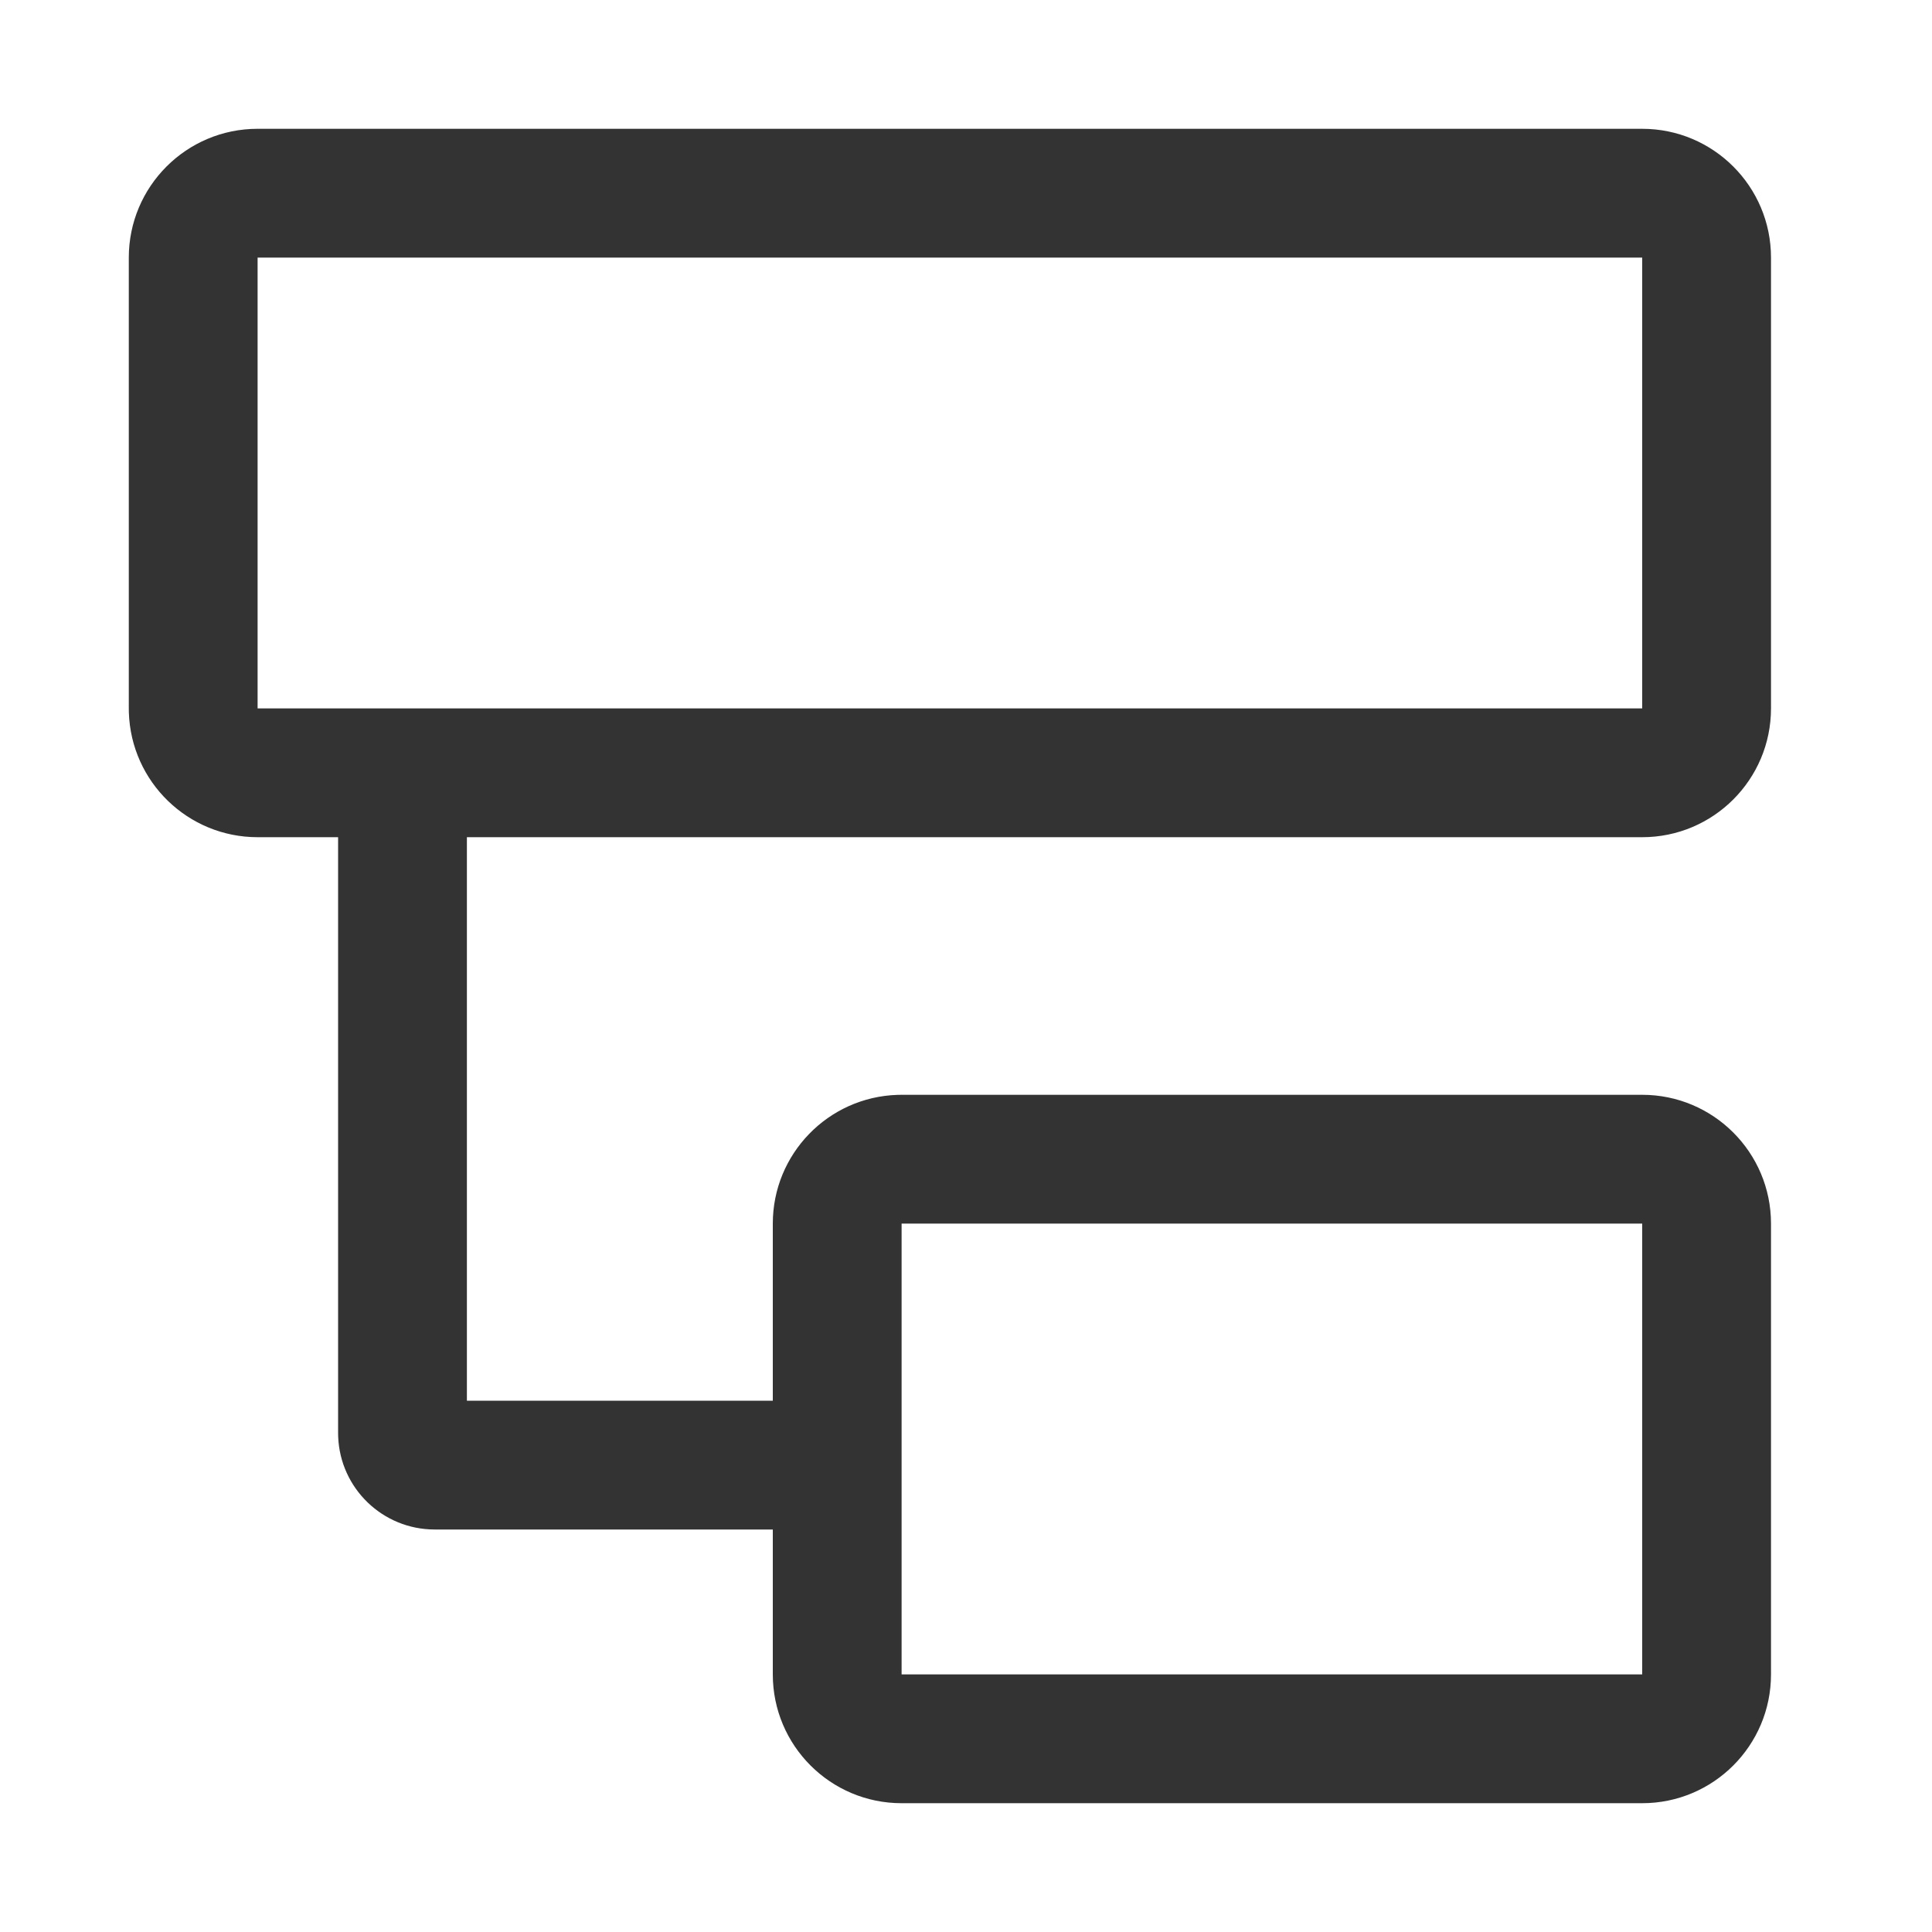
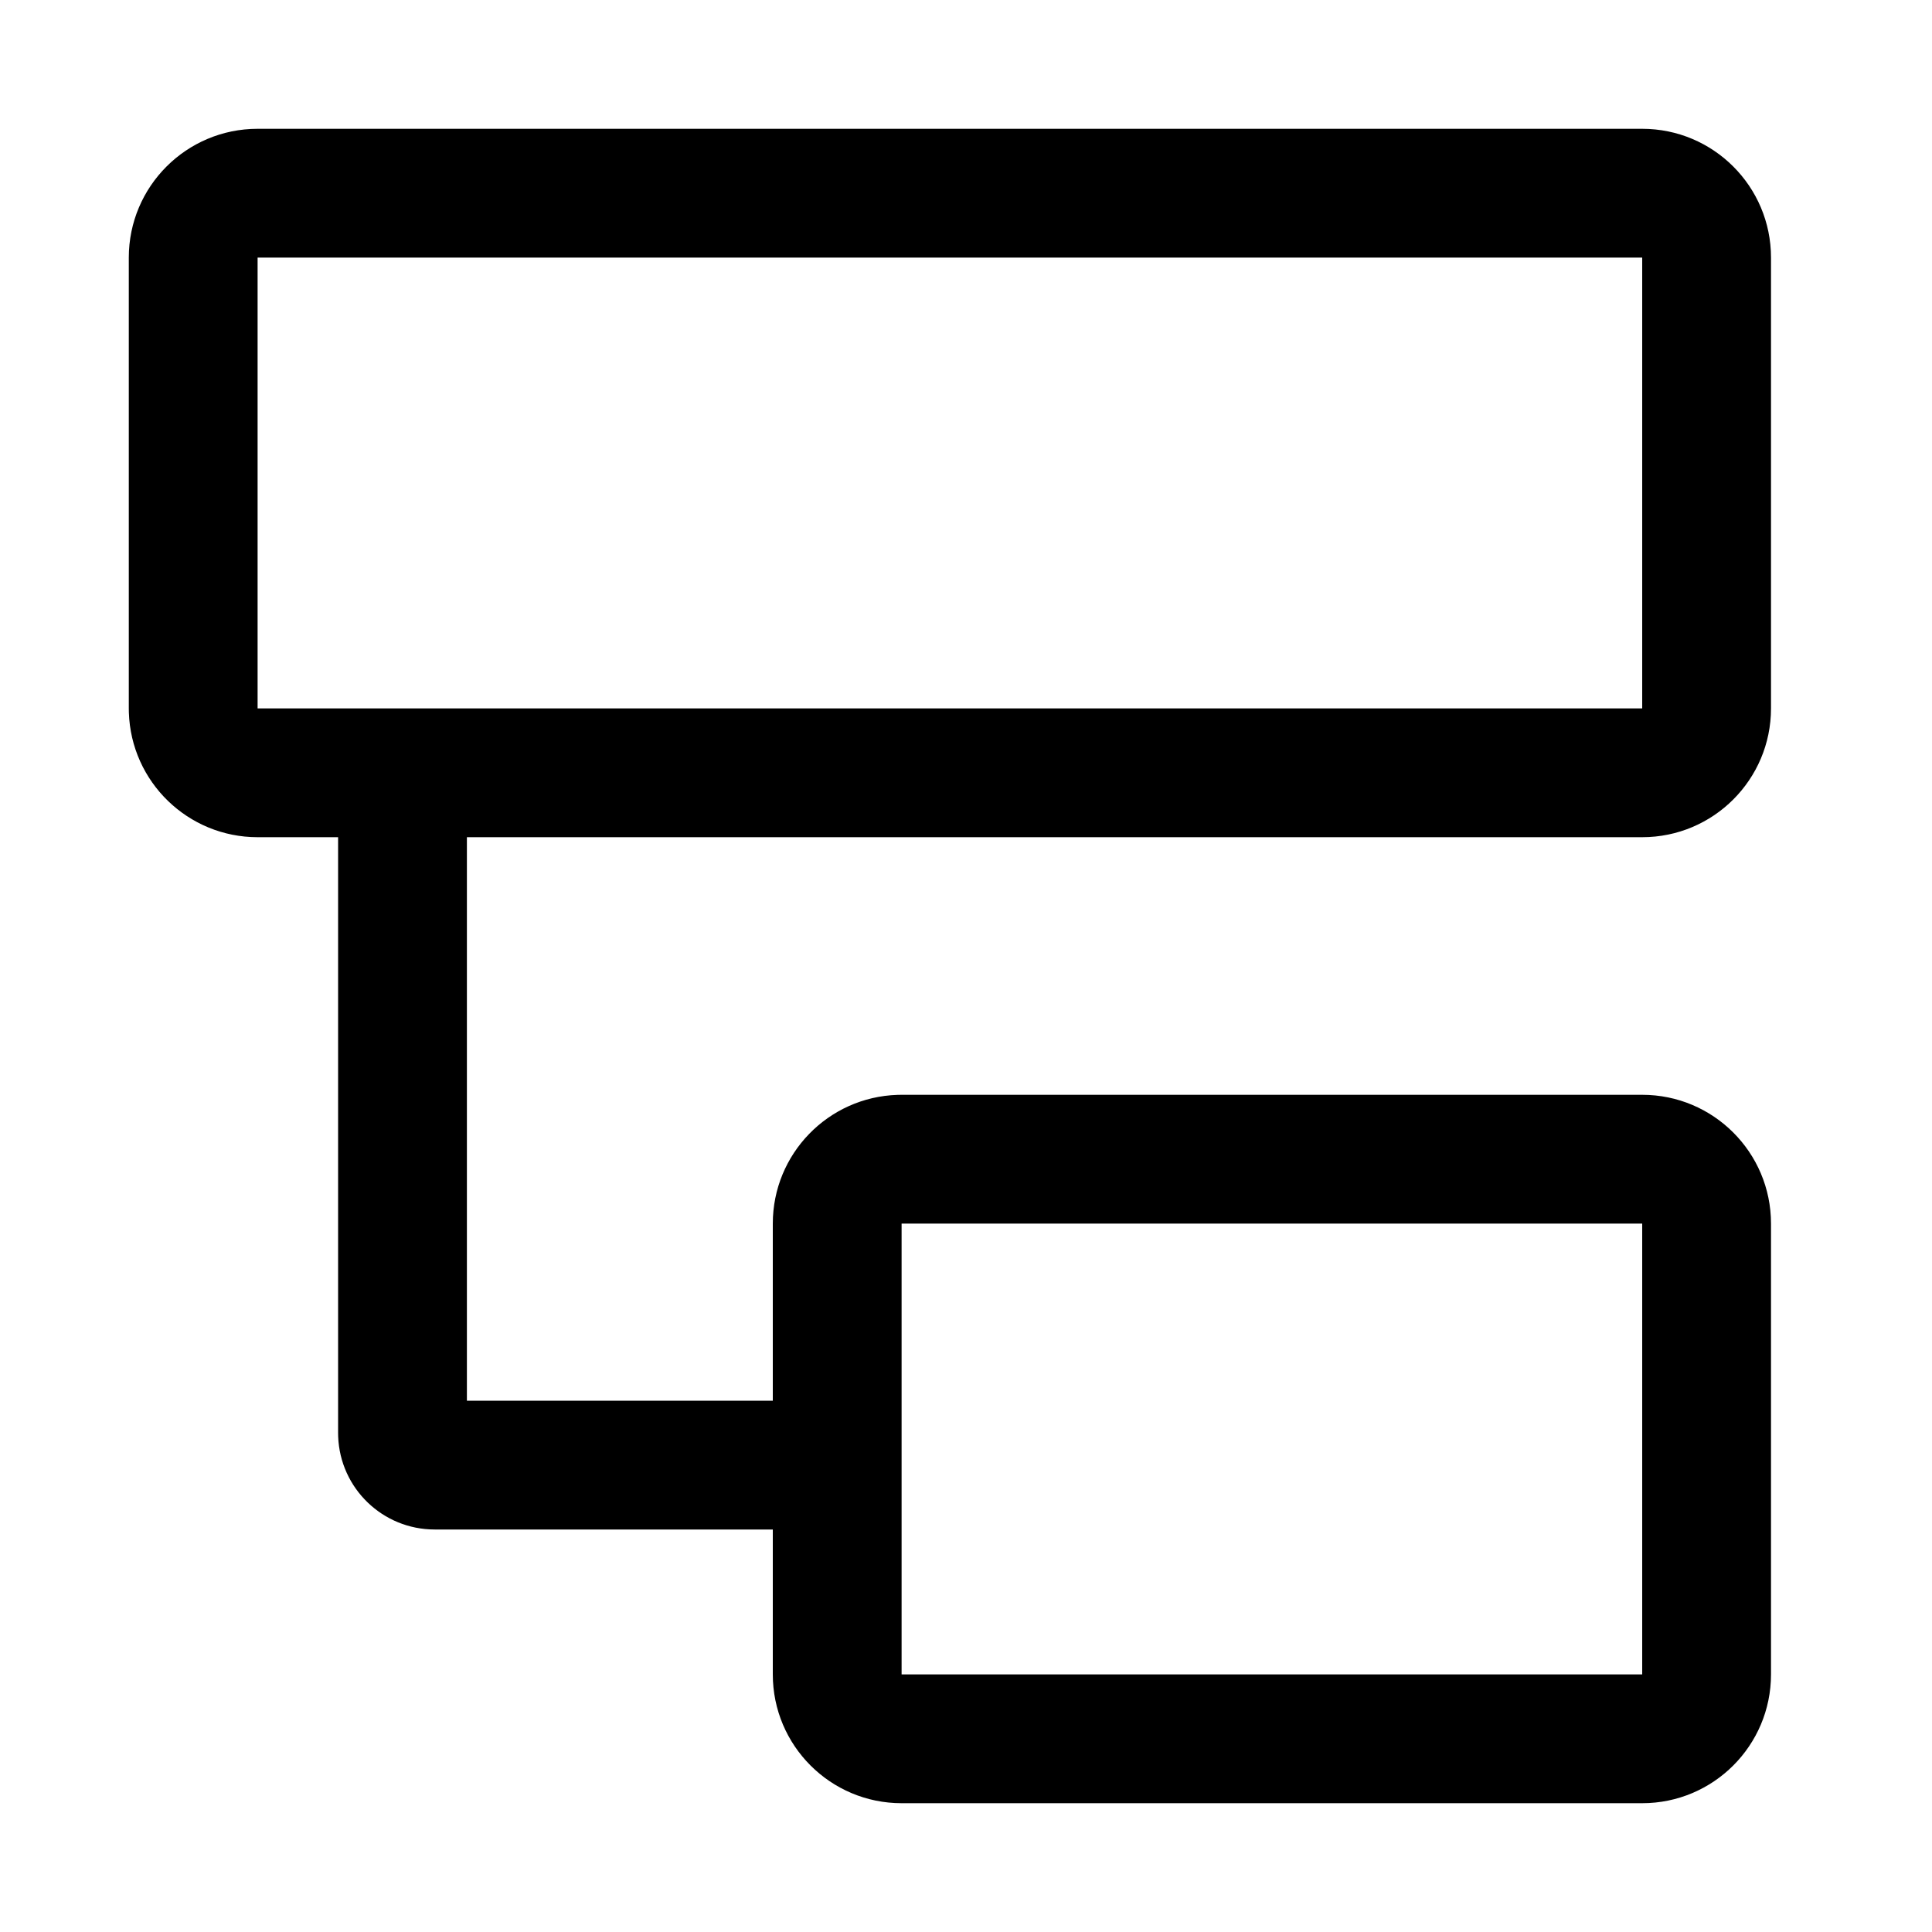
- <svg xmlns="http://www.w3.org/2000/svg" t="1750214664216" class="icon" viewBox="0 0 1024 1024" version="1.1" p-id="14707" width="16" height="16">
-   <path d="M870.4 68.267a68.267 68.267 0 0 1 68.267 68.267v238.933a68.267 68.267 0 0 1-68.267 68.267H247.467v298.667h162.133V648.533a68.267 68.267 0 0 1 66.133-68.233L477.867 580.267h392.533a68.267 68.267 0 0 1 68.267 68.267v238.933a68.267 68.267 0 0 1-68.267 68.267H477.867a68.267 68.267 0 0 1-68.267-68.267v-76.8H230.4a51.2 51.2 0 0 1-51.166-49.28L179.2 759.467V443.733h-42.667a68.267 68.267 0 0 1-68.233-66.133L68.267 375.467V136.533a68.267 68.267 0 0 1 68.267-68.267z m0 580.267H477.867v238.933h392.533V648.533z m0-512H136.533v238.933h733.867V136.533z" fill="#333333" p-id="14708" />
+ <svg xmlns="http://www.w3.org/2000/svg" fill="currentColor" viewBox="0 0 1024 1024">
+   <path d="M870.4 68.267a68.267 68.267 0 0 1 68.267 68.266v238.934a68.267 68.267 0 0 1-68.267 68.266H247.467V742.4H409.6v-93.867a68.267 68.267 0 0 1 66.133-68.232l2.134-.034H870.4a68.267 68.267 0 0 1 68.267 68.266v238.934a68.267 68.267 0 0 1-68.267 68.266H477.867a68.267 68.267 0 0 1-68.267-68.266v-76.8H230.4a51.2 51.2 0 0 1-51.166-49.28l-.034-1.92V443.733h-42.667A68.267 68.267 0 0 1 68.301 377.6l-.034-2.133V136.533a68.267 68.267 0 0 1 68.266-68.266zm0 580.266H477.867v238.934H870.4zm0-512H136.533v238.934H870.4z" />
</svg>
